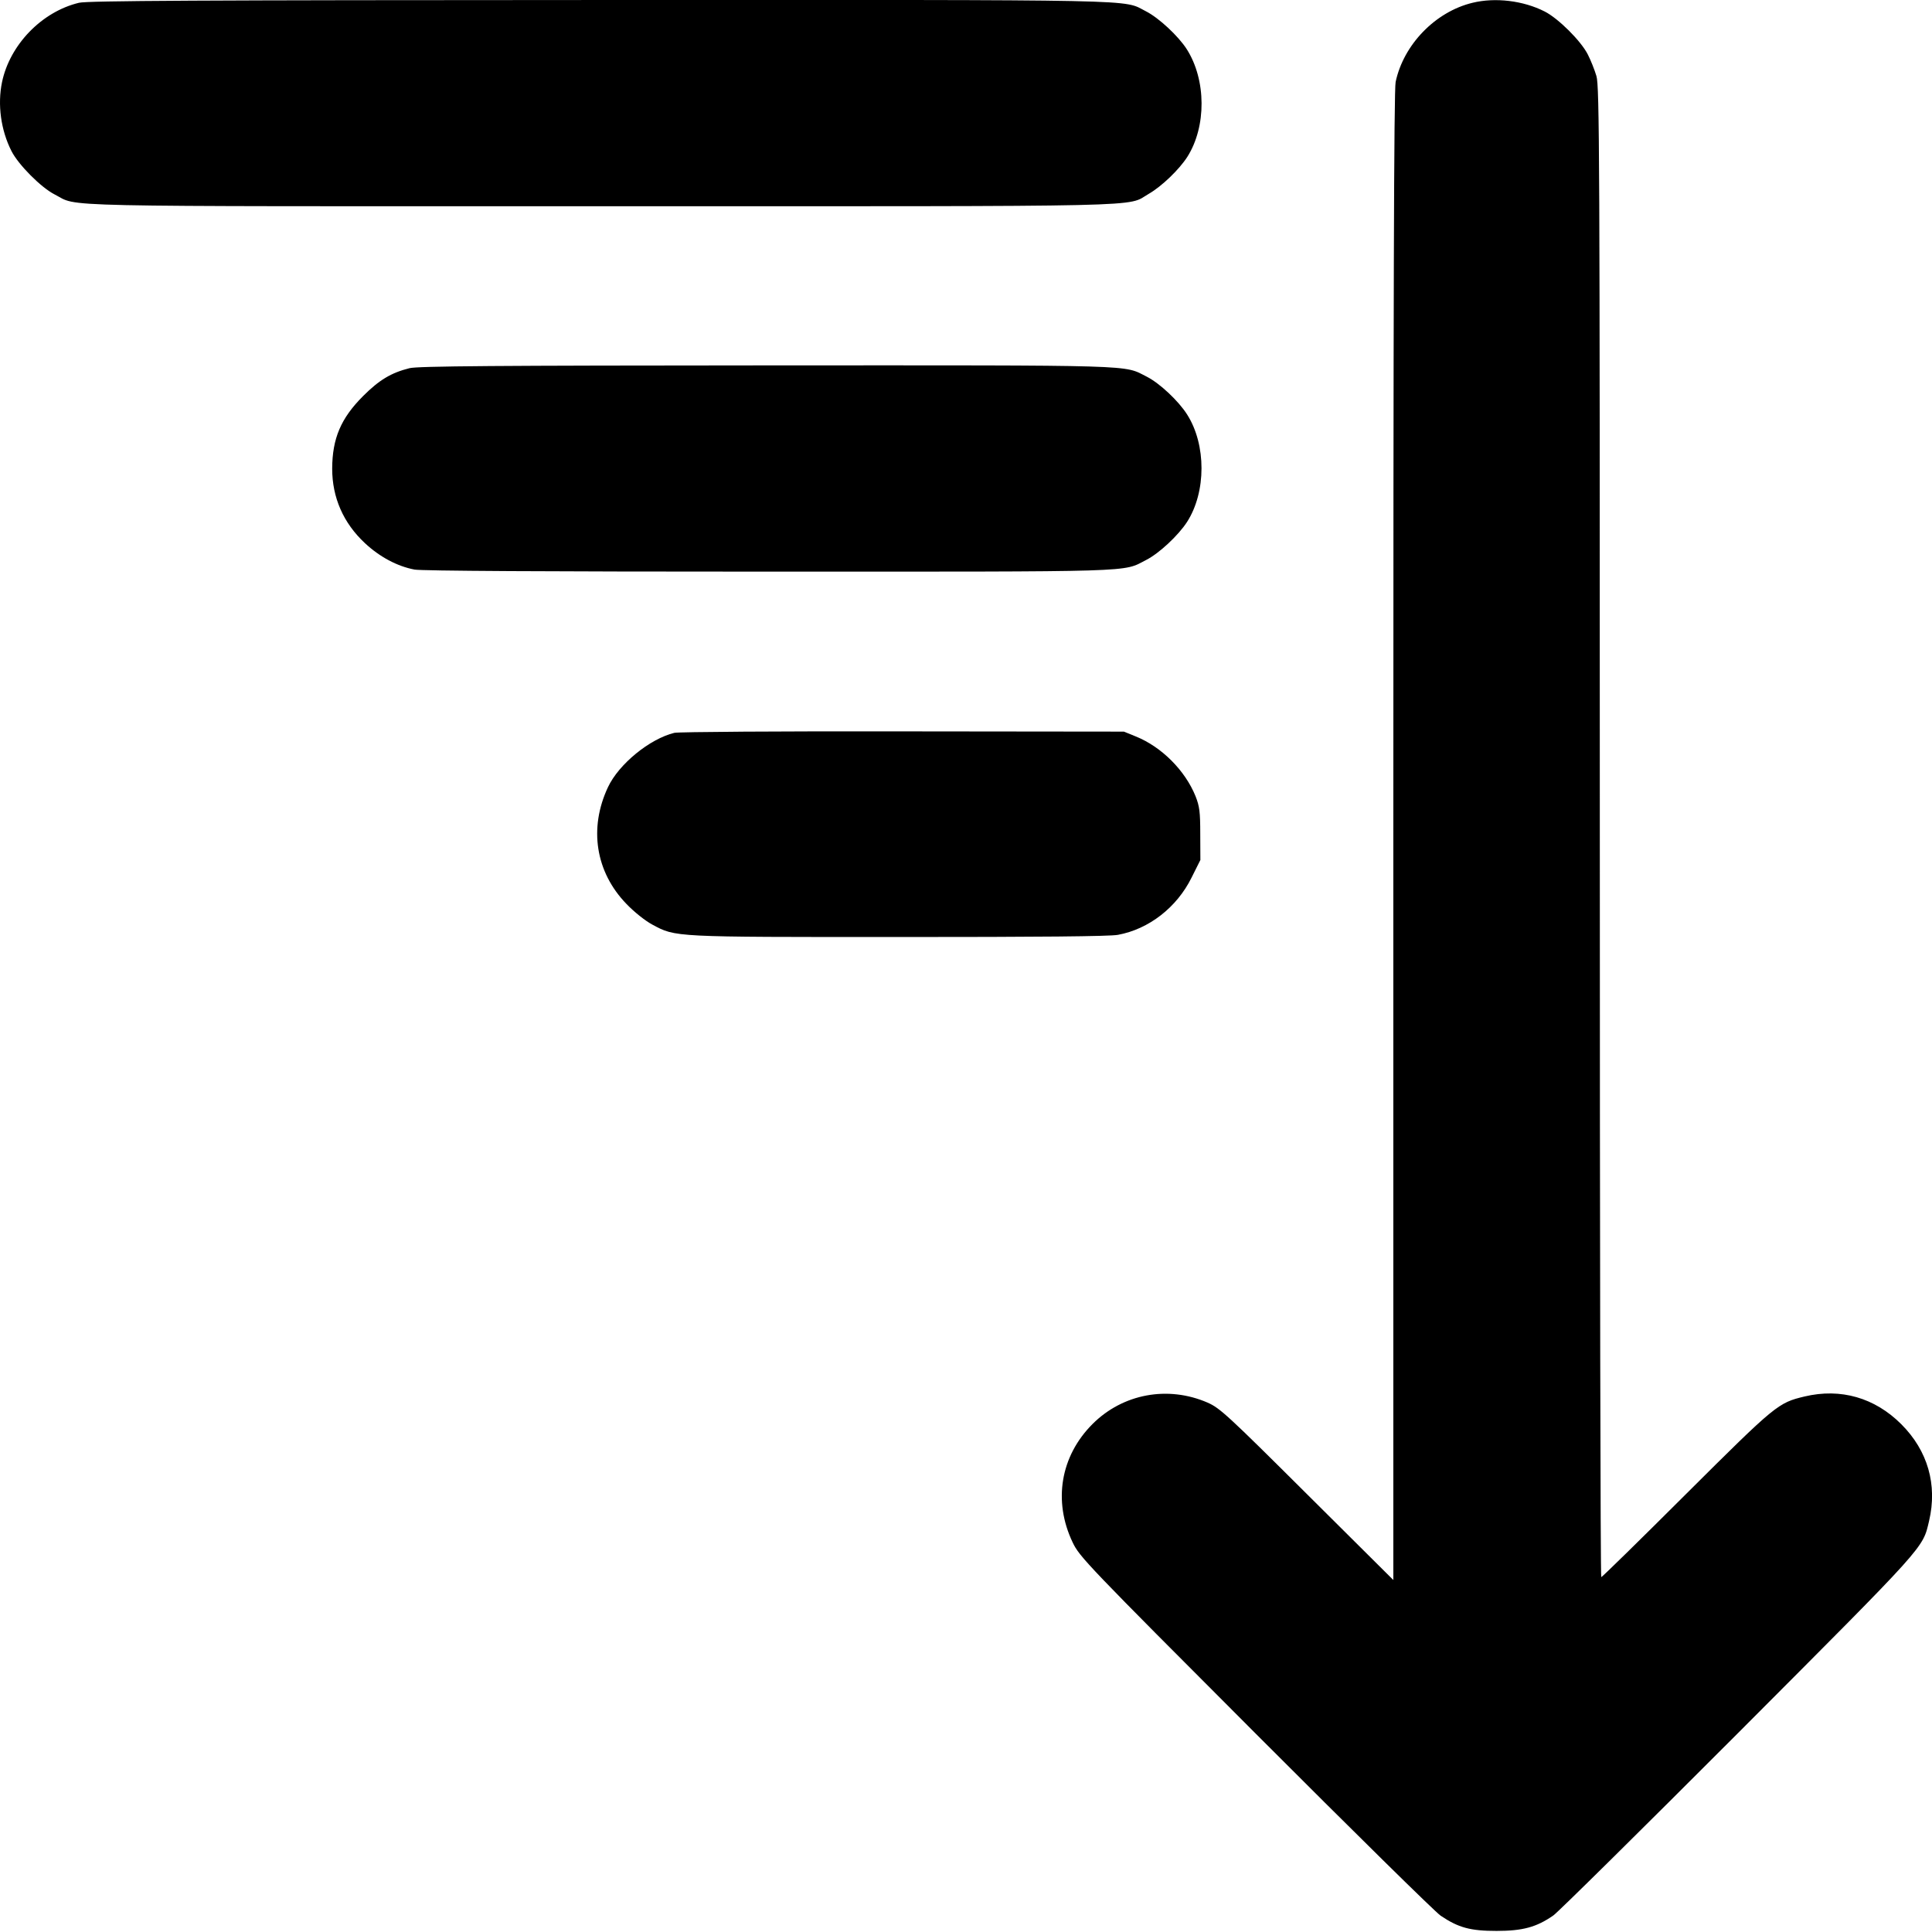
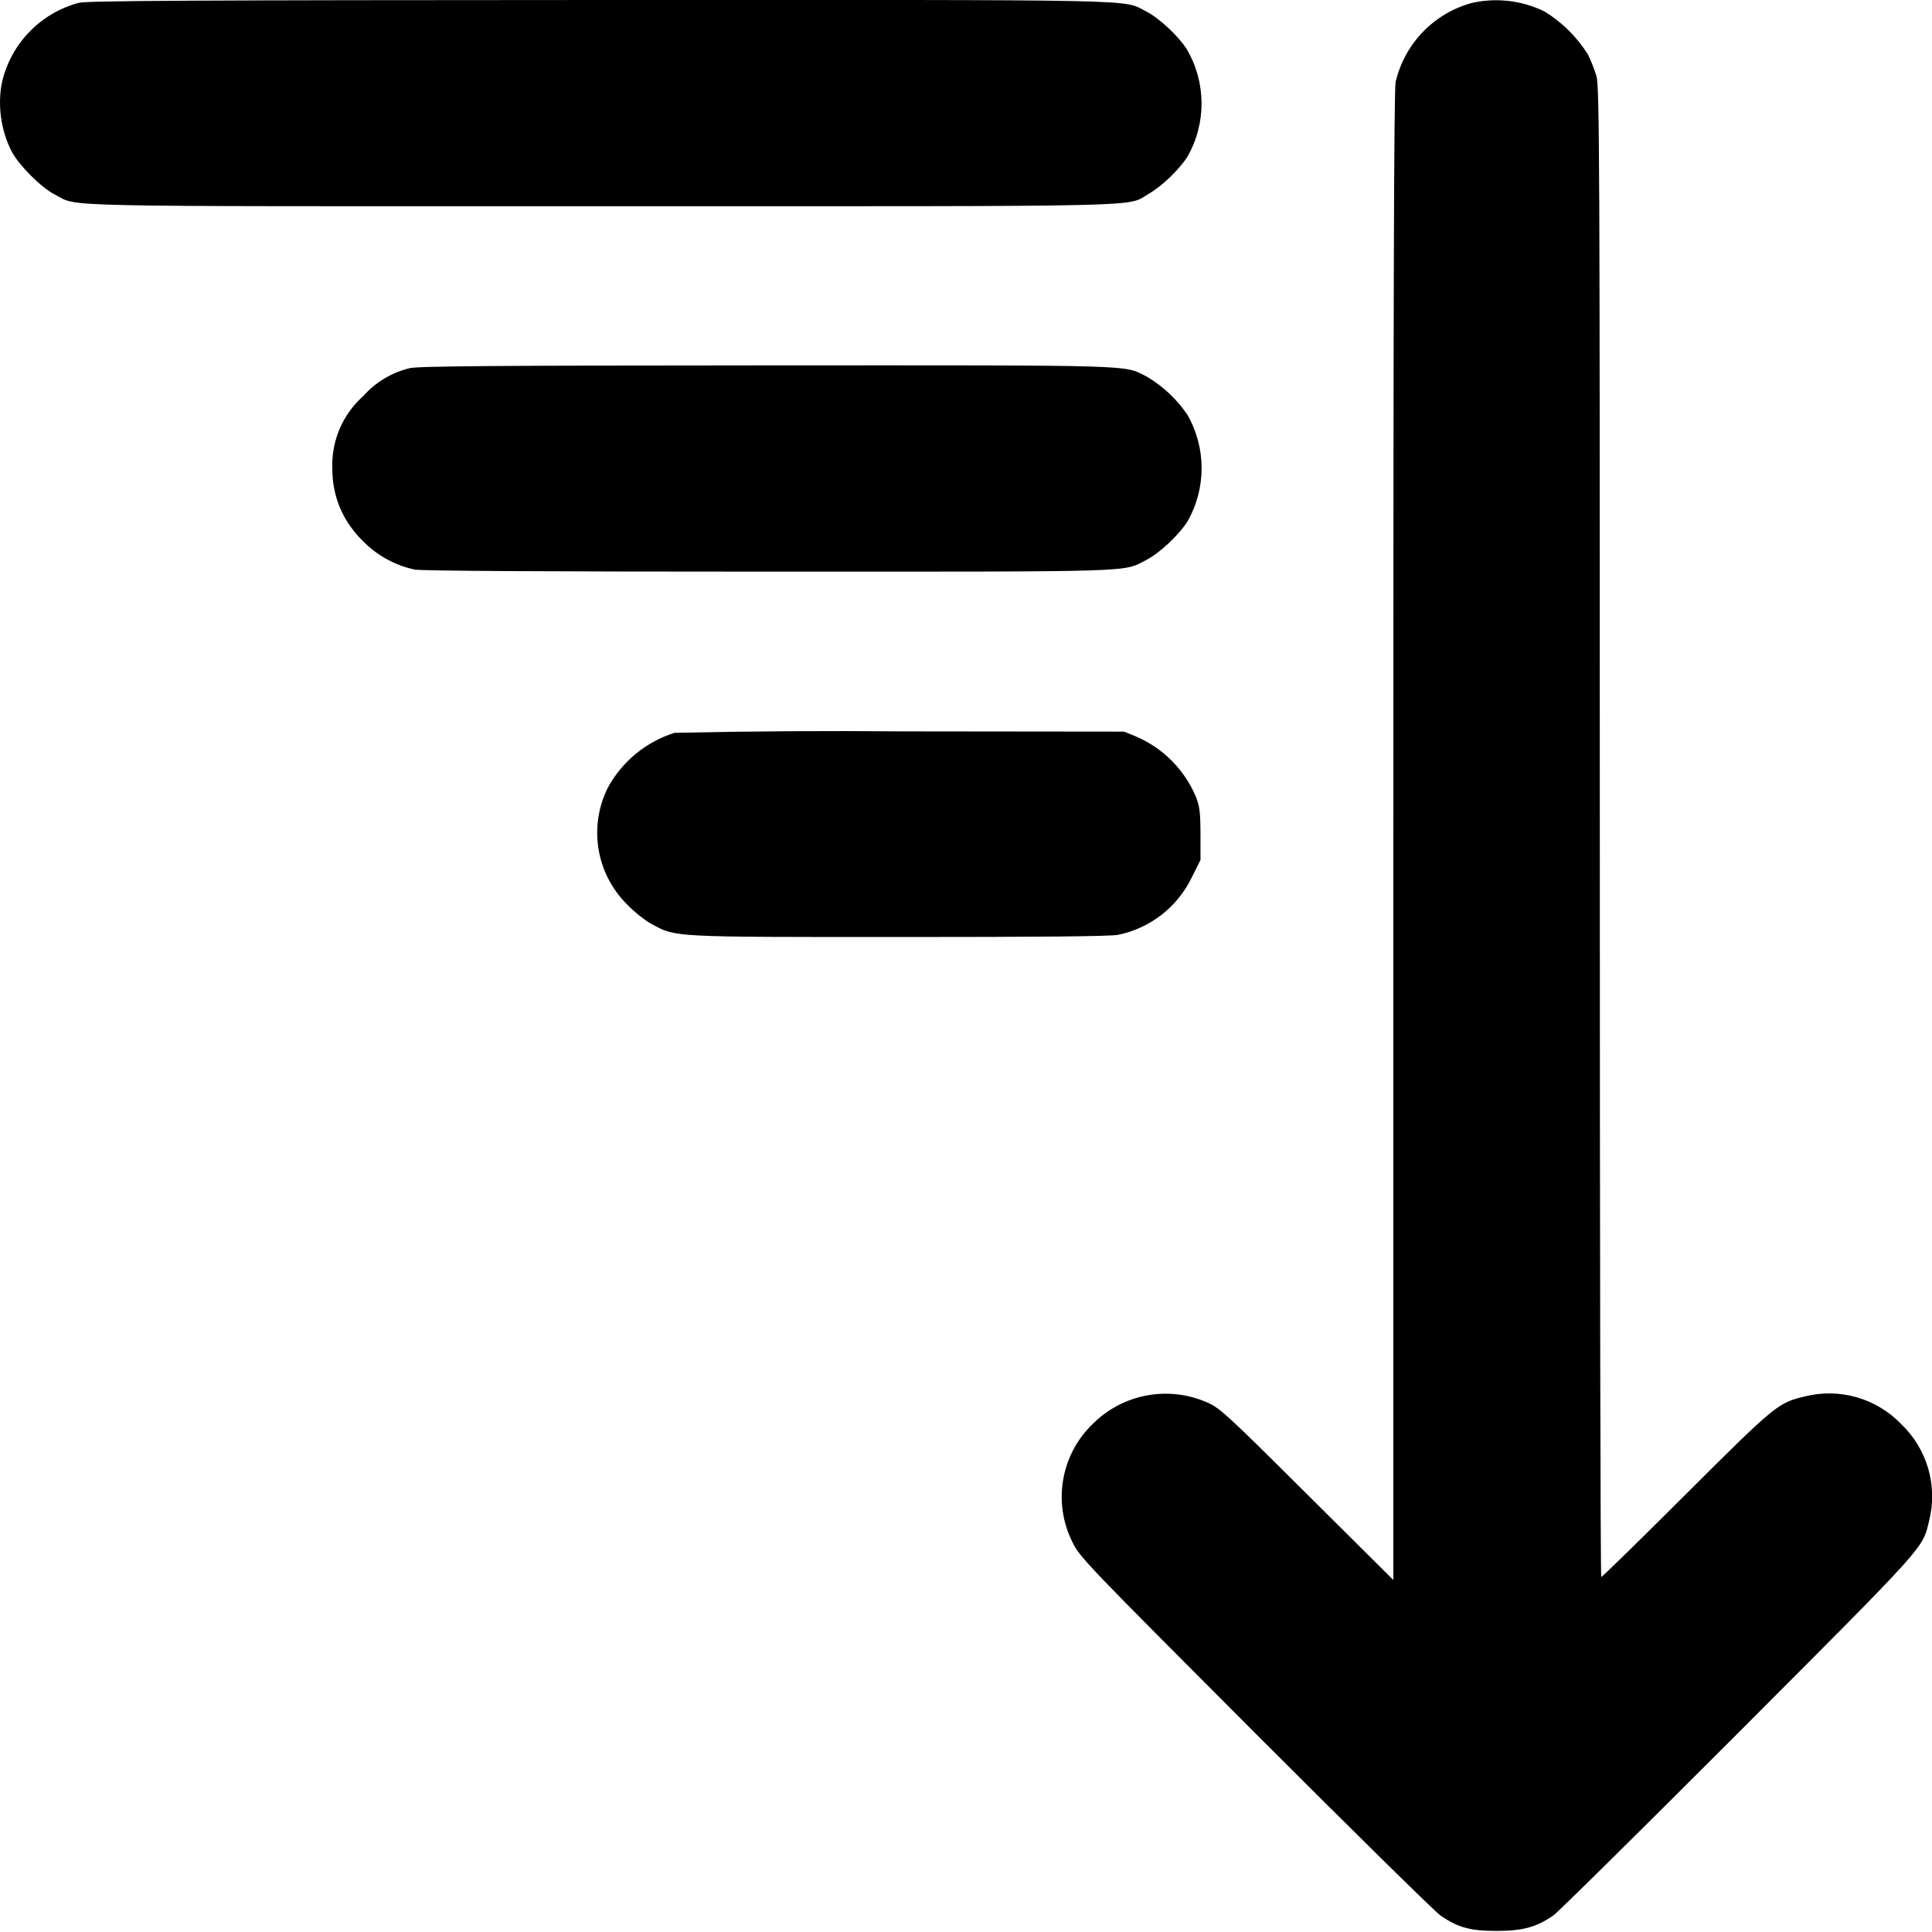
- <svg xmlns="http://www.w3.org/2000/svg" width="16" height="16" viewBox="0 0 16 16" fill="none">
-   <path fill-rule="evenodd" clip-rule="evenodd" d="M0.654 0.023C0.346 0.097 0.082 0.37 0.017 0.679C-0.022 0.865 0.007 1.078 0.095 1.251C0.152 1.364 0.34 1.553 0.452 1.61C0.661 1.716 0.309 1.708 4.973 1.708C9.649 1.708 9.321 1.716 9.514 1.605C9.62 1.544 9.765 1.405 9.833 1.299C9.992 1.048 9.99 0.661 9.828 0.407C9.758 0.298 9.597 0.148 9.491 0.094C9.291 -0.007 9.571 -0.001 4.965 9.33702e-05C1.649 0.001 0.723 0.006 0.654 0.023ZM12.195 0.023C11.887 0.097 11.623 0.37 11.558 0.679C11.544 0.744 11.539 2.498 11.539 6.927V13.085L10.825 12.375C10.166 11.719 10.103 11.661 10.001 11.616C9.672 11.473 9.299 11.542 9.048 11.793C8.782 12.059 8.72 12.431 8.883 12.773C8.94 12.893 8.998 12.954 10.399 14.357C11.2 15.159 11.889 15.838 11.931 15.865C12.079 15.965 12.178 15.991 12.394 15.991C12.61 15.991 12.725 15.96 12.864 15.863C12.902 15.837 13.591 15.156 14.397 14.349C15.966 12.776 15.921 12.826 15.976 12.595C16.046 12.296 15.965 12.014 15.746 11.795C15.526 11.575 15.244 11.494 14.945 11.565C14.726 11.617 14.707 11.632 13.966 12.37C13.585 12.75 13.268 13.061 13.261 13.061C13.254 13.061 13.249 10.285 13.249 6.892C13.249 1.268 13.246 0.714 13.221 0.63C13.206 0.579 13.174 0.499 13.15 0.452C13.094 0.34 12.905 0.152 12.792 0.095C12.615 0.005 12.383 -0.023 12.195 0.023ZM3.392 3.049C3.239 3.087 3.14 3.147 3.007 3.28C2.823 3.464 2.752 3.631 2.751 3.881C2.751 4.12 2.843 4.331 3.022 4.498C3.144 4.612 3.29 4.69 3.433 4.717C3.493 4.728 4.505 4.734 6.366 4.734C9.462 4.734 9.292 4.74 9.491 4.638C9.598 4.584 9.758 4.435 9.831 4.322C9.99 4.074 9.99 3.683 9.832 3.434C9.761 3.321 9.604 3.174 9.498 3.12C9.299 3.02 9.475 3.025 6.35 3.026C4.111 3.027 3.459 3.032 3.392 3.049ZM5.585 6.069C5.382 6.118 5.125 6.327 5.035 6.519C4.875 6.859 4.932 7.222 5.188 7.486C5.252 7.553 5.344 7.626 5.402 7.657C5.598 7.762 5.566 7.76 7.445 7.76C8.602 7.76 9.189 7.755 9.258 7.742C9.514 7.695 9.746 7.515 9.868 7.268L9.941 7.122L9.94 6.907C9.94 6.723 9.934 6.678 9.901 6.594C9.815 6.381 9.62 6.185 9.406 6.099L9.308 6.059L7.479 6.057C6.455 6.055 5.621 6.061 5.585 6.069Z" fill="currentColor" />
+ <svg xmlns="http://www.w3.org/2000/svg" width="16" height="16" fill="none">
+   <path fill="currentColor" fill-rule="evenodd" d="M.654.023a.888.888 0 0 0-.637.656c-.039.186-.01.4.078.572.057.113.245.302.357.359.209.106-.143.098 4.521.098 4.676 0 4.348.008 4.54-.103.107-.06.252-.2.32-.306a.887.887 0 0 0-.005-.892c-.07-.11-.231-.26-.337-.313-.2-.101.08-.095-4.526-.094C1.65.001.723.006.655.023Zm11.54 0a.888.888 0 0 0-.636.656c-.014.065-.019 1.819-.019 6.248v6.158l-.714-.71c-.659-.656-.722-.714-.824-.759a.854.854 0 0 0-.953.178.837.837 0 0 0-.165.98c.057.12.115.18 1.516 1.583.801.802 1.49 1.48 1.532 1.508.148.1.247.126.463.126.216 0 .33-.031.47-.128.038-.026.727-.707 1.533-1.514 1.57-1.573 1.524-1.523 1.579-1.754a.826.826 0 0 0-.23-.8.826.826 0 0 0-.8-.23c-.22.052-.24.067-.98.805-.38.38-.698.69-.705.69-.007 0-.012-2.775-.012-6.168 0-5.624-.003-6.178-.028-6.262a1.29 1.29 0 0 0-.07-.178 1.105 1.105 0 0 0-.36-.357.913.913 0 0 0-.596-.072ZM3.393 3.049a.75.75 0 0 0-.385.231.767.767 0 0 0-.256.6c0 .24.092.45.271.618a.848.848 0 0 0 .411.219c.06.011 1.072.017 2.933.017 3.096 0 2.926.006 3.125-.096.107-.054.267-.203.34-.316a.889.889 0 0 0 .001-.888 1.06 1.06 0 0 0-.334-.314c-.2-.1-.023-.095-3.148-.094-2.239.001-2.891.006-2.958.023Zm2.193 3.02a.956.956 0 0 0-.55.45.836.836 0 0 0 .153.967c.064.067.156.14.214.17.196.106.164.104 2.043.104 1.157 0 1.744-.005 1.813-.018a.873.873 0 0 0 .61-.474l.073-.146v-.215c-.001-.184-.007-.23-.04-.313a.939.939 0 0 0-.495-.495l-.098-.04-1.83-.002a61.018 61.018 0 0 0-1.893.012Z" clip-rule="evenodd" />
</svg>
